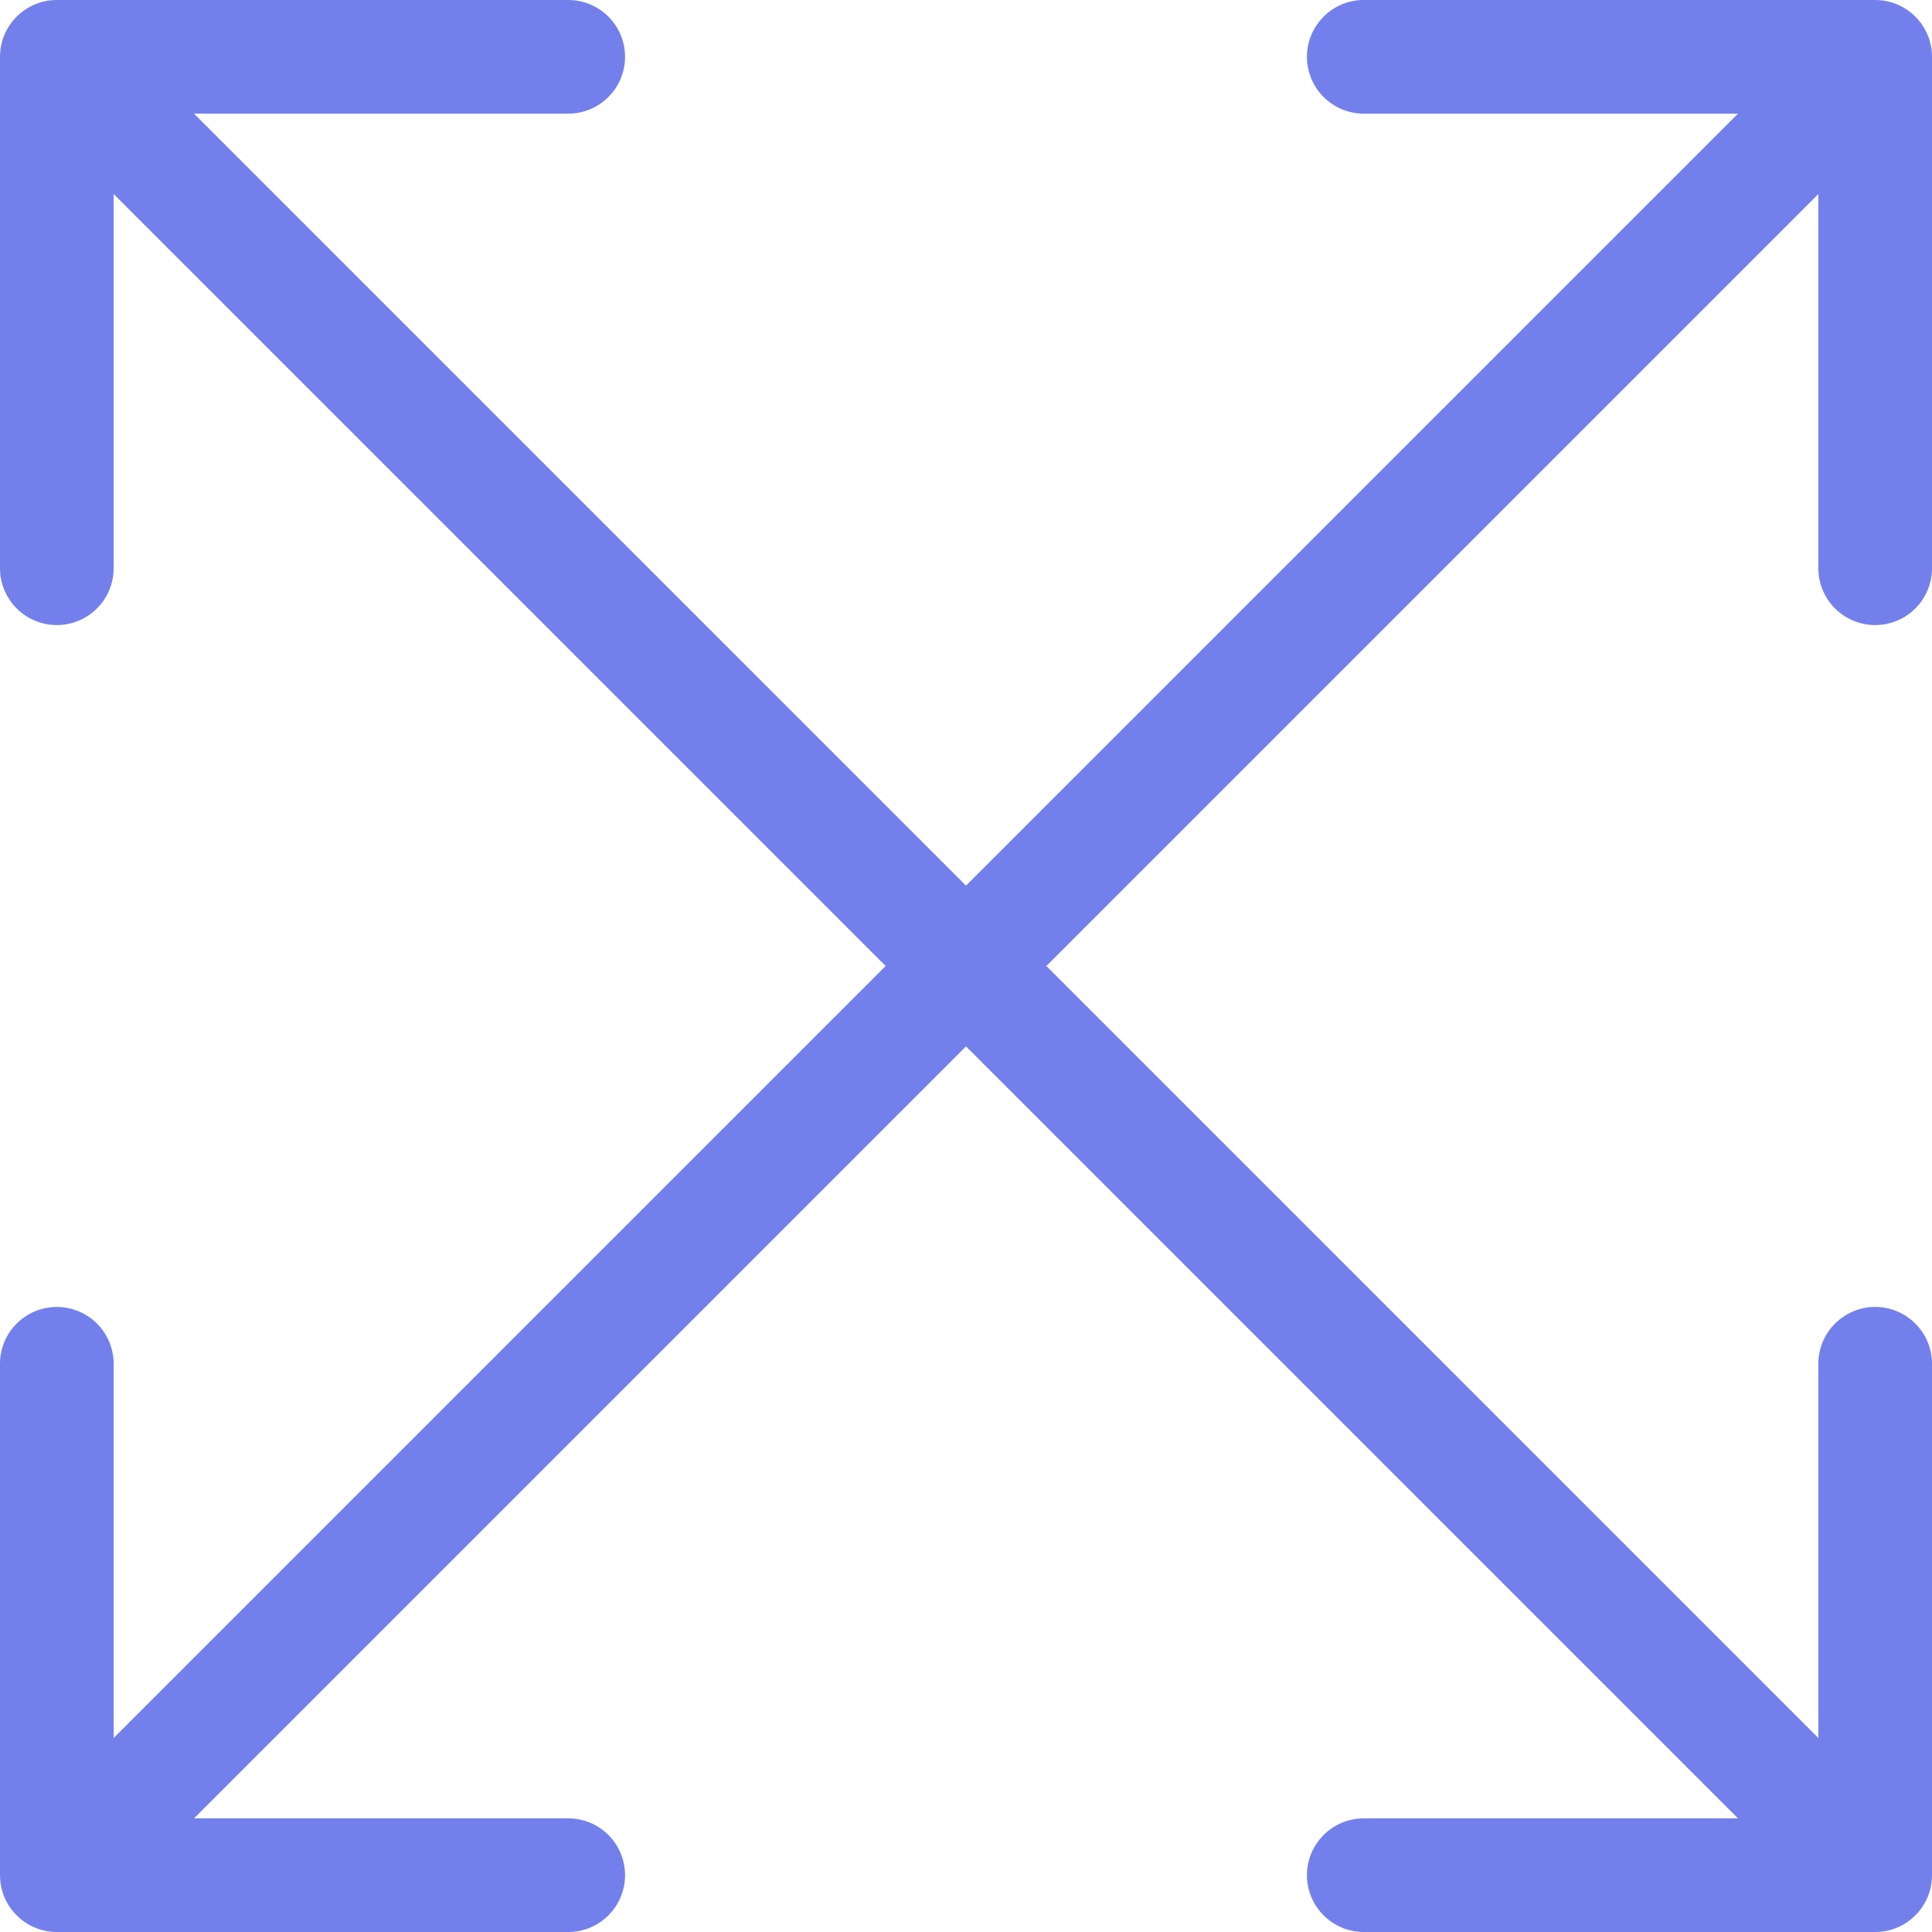
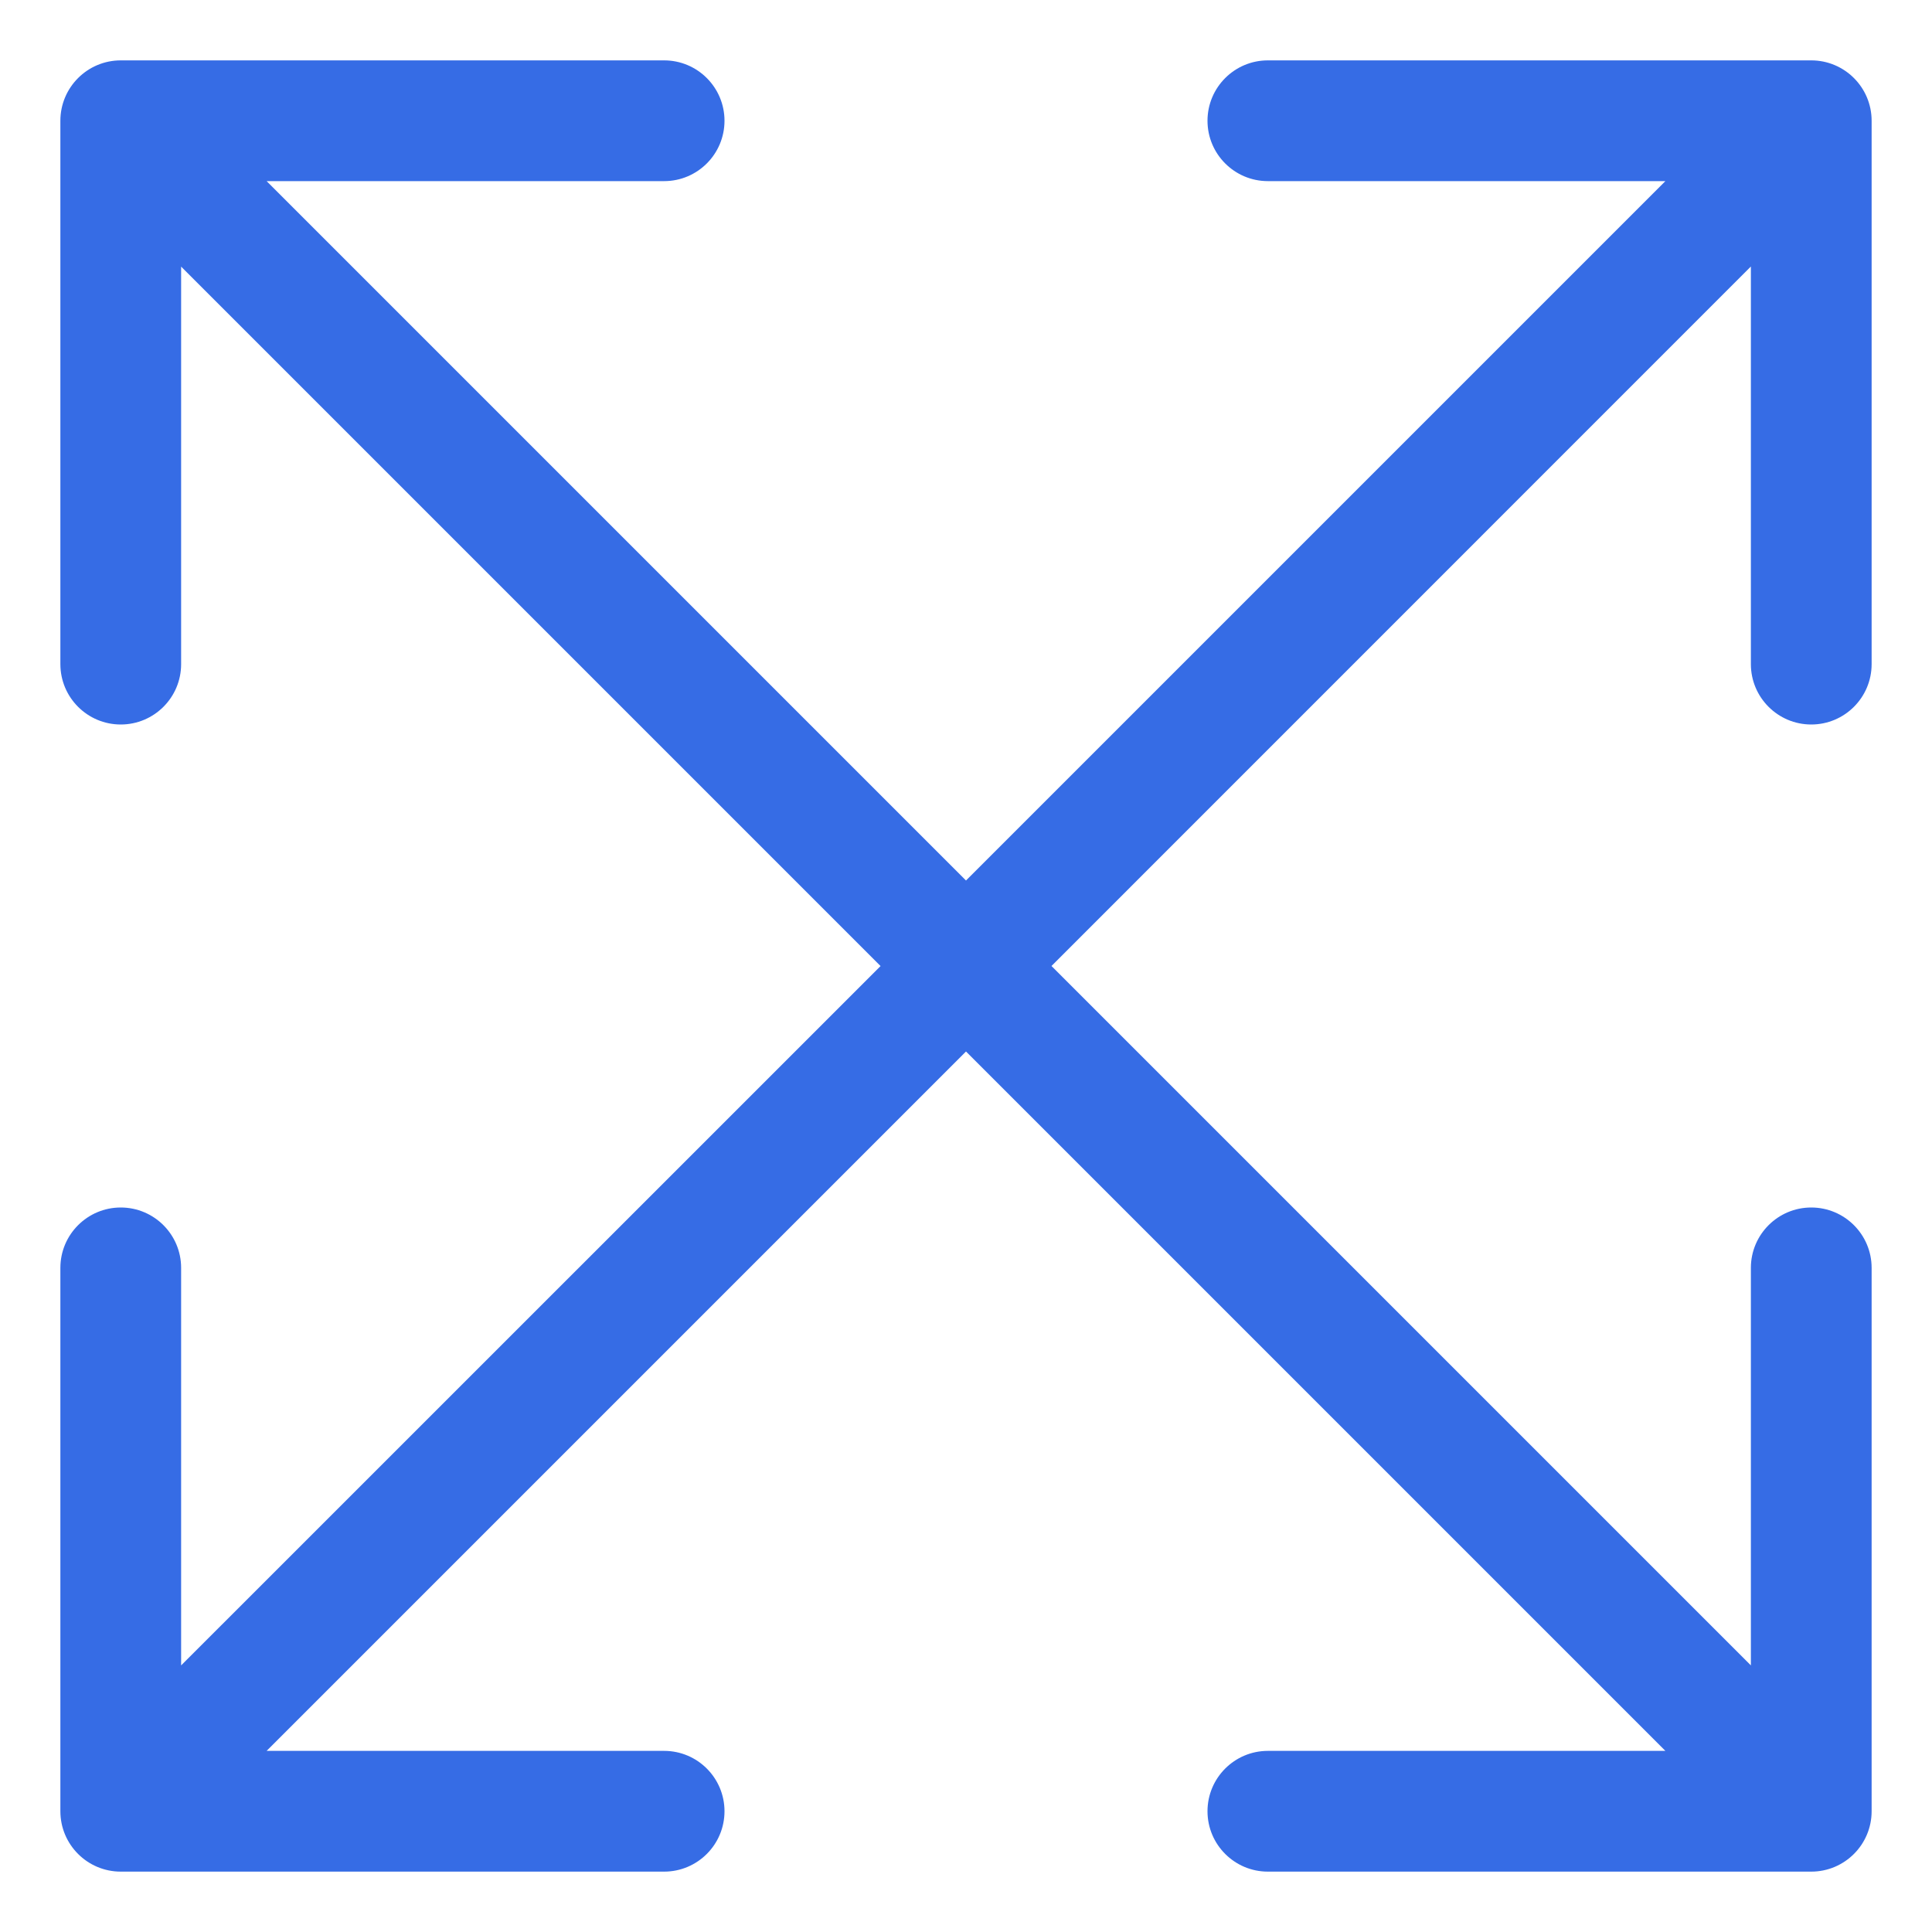
- <svg xmlns="http://www.w3.org/2000/svg" width="34" height="34" viewBox="0 0 34 34" fill="none">
-   <path d="M33 34C33.552 34 34 33.552 34 33V24C34 23.448 33.552 23 33 23C32.448 23 32 23.448 32 24V32H24C23.448 32 23 32.448 23 33C23 33.552 23.448 34 24 34H33ZM1 0C0.448 0 0 0.448 0 1V10C0 10.552 0.448 11 1 11C1.552 11 2 10.552 2 10V2H10C10.552 2 11 1.552 11 1C11 0.448 10.552 0 10 0H1ZM34 1C34 0.448 33.552 -5.96046e-07 33 0L24 9.23872e-06C23.448 9.83477e-06 23 0.448 23 1C23 1.552 23.448 2 24 2L32 2L32 10C32 10.552 32.448 11 33 11C33.552 11 34 10.552 34 10L34 1ZM0 33C0 33.552 0.448 34 1 34H10C10.552 34 11 33.552 11 33C11 32.448 10.552 32 10 32H2V24C2 23.448 1.552 23 1 23C0.448 23 5.96046e-08 23.448 5.96046e-08 24L0 33ZM32.561 1.439L33.269 2.146V2.146L32.561 1.439ZM16.781 17.219L16.074 16.512L16.781 17.219ZM33.707 32.293L17.707 16.293L16.293 17.707L32.293 33.707L33.707 32.293ZM17.707 16.293L1.707 0.293L0.293 1.707L16.293 17.707L17.707 16.293ZM32.293 0.293L31.854 0.732L33.269 2.146L33.707 1.707L32.293 0.293ZM17.707 17.707L33.269 2.146L31.854 0.732L16.293 16.293L17.707 17.707ZM31.854 0.732L16.074 16.512L17.488 17.926L33.269 2.146L31.854 0.732ZM16.074 16.512L0.293 32.293L1.707 33.707L17.488 17.926L16.074 16.512Z" fill="#7380EB" />
+ <svg xmlns="http://www.w3.org/2000/svg" width="16" height="16" viewBox="0 0 16 16" fill="none">
+   <path d="M15 15.5C15.276 15.5 15.5 15.276 15.5 15V10.5C15.5 10.224 15.276 10 15 10C14.724 10 14.5 10.224 14.5 10.5V14.5H10.5C10.224 14.5 10 14.724 10 15C10 15.276 10.224 15.5 10.5 15.5H15ZM1 0.5C0.724 0.5 0.5 0.724 0.5 1V5.5C0.5 5.776 0.724 6 1 6C1.276 6 1.5 5.776 1.5 5.5V1.5H5.5C5.776 1.5 6 1.276 6 1C6 0.724 5.776 0.5 5.5 0.5H1ZM15.5 1C15.5 0.724 15.276 0.5 15 0.5L10.5 0.5C10.224 0.5 10 0.724 10 1C10 1.276 10.224 1.5 10.5 1.5L14.5 1.5L14.5 5.5C14.5 5.776 14.724 6 15 6C15.276 6 15.5 5.776 15.5 5.5L15.5 1ZM0.5 15C0.5 15.276 0.724 15.5 1 15.5H5.5C5.776 15.5 6 15.276 6 15C6 14.724 5.776 14.5 5.5 14.5H1.5V10.5C1.5 10.224 1.276 10 1 10C0.724 10 0.5 10.224 0.5 10.5V15ZM14.808 1.192L15.162 1.545L15.162 1.545L14.808 1.192ZM7.904 8.096L7.551 7.742L7.904 8.096ZM15.354 14.646L8.354 7.646L7.646 8.354L14.646 15.354L15.354 14.646ZM8.354 7.646L1.354 0.646L0.646 1.354L7.646 8.354L8.354 7.646ZM14.646 0.646L14.454 0.838L15.162 1.545L15.354 1.354L14.646 0.646ZM8.354 8.354L15.162 1.545L14.454 0.838L7.646 7.646L8.354 8.354ZM14.454 0.838L7.551 7.742L8.258 8.45L15.162 1.545L14.454 0.838ZM7.551 7.742L0.646 14.646L1.354 15.354L8.258 8.45L7.551 7.742Z" fill="#366CE5" />
</svg>
